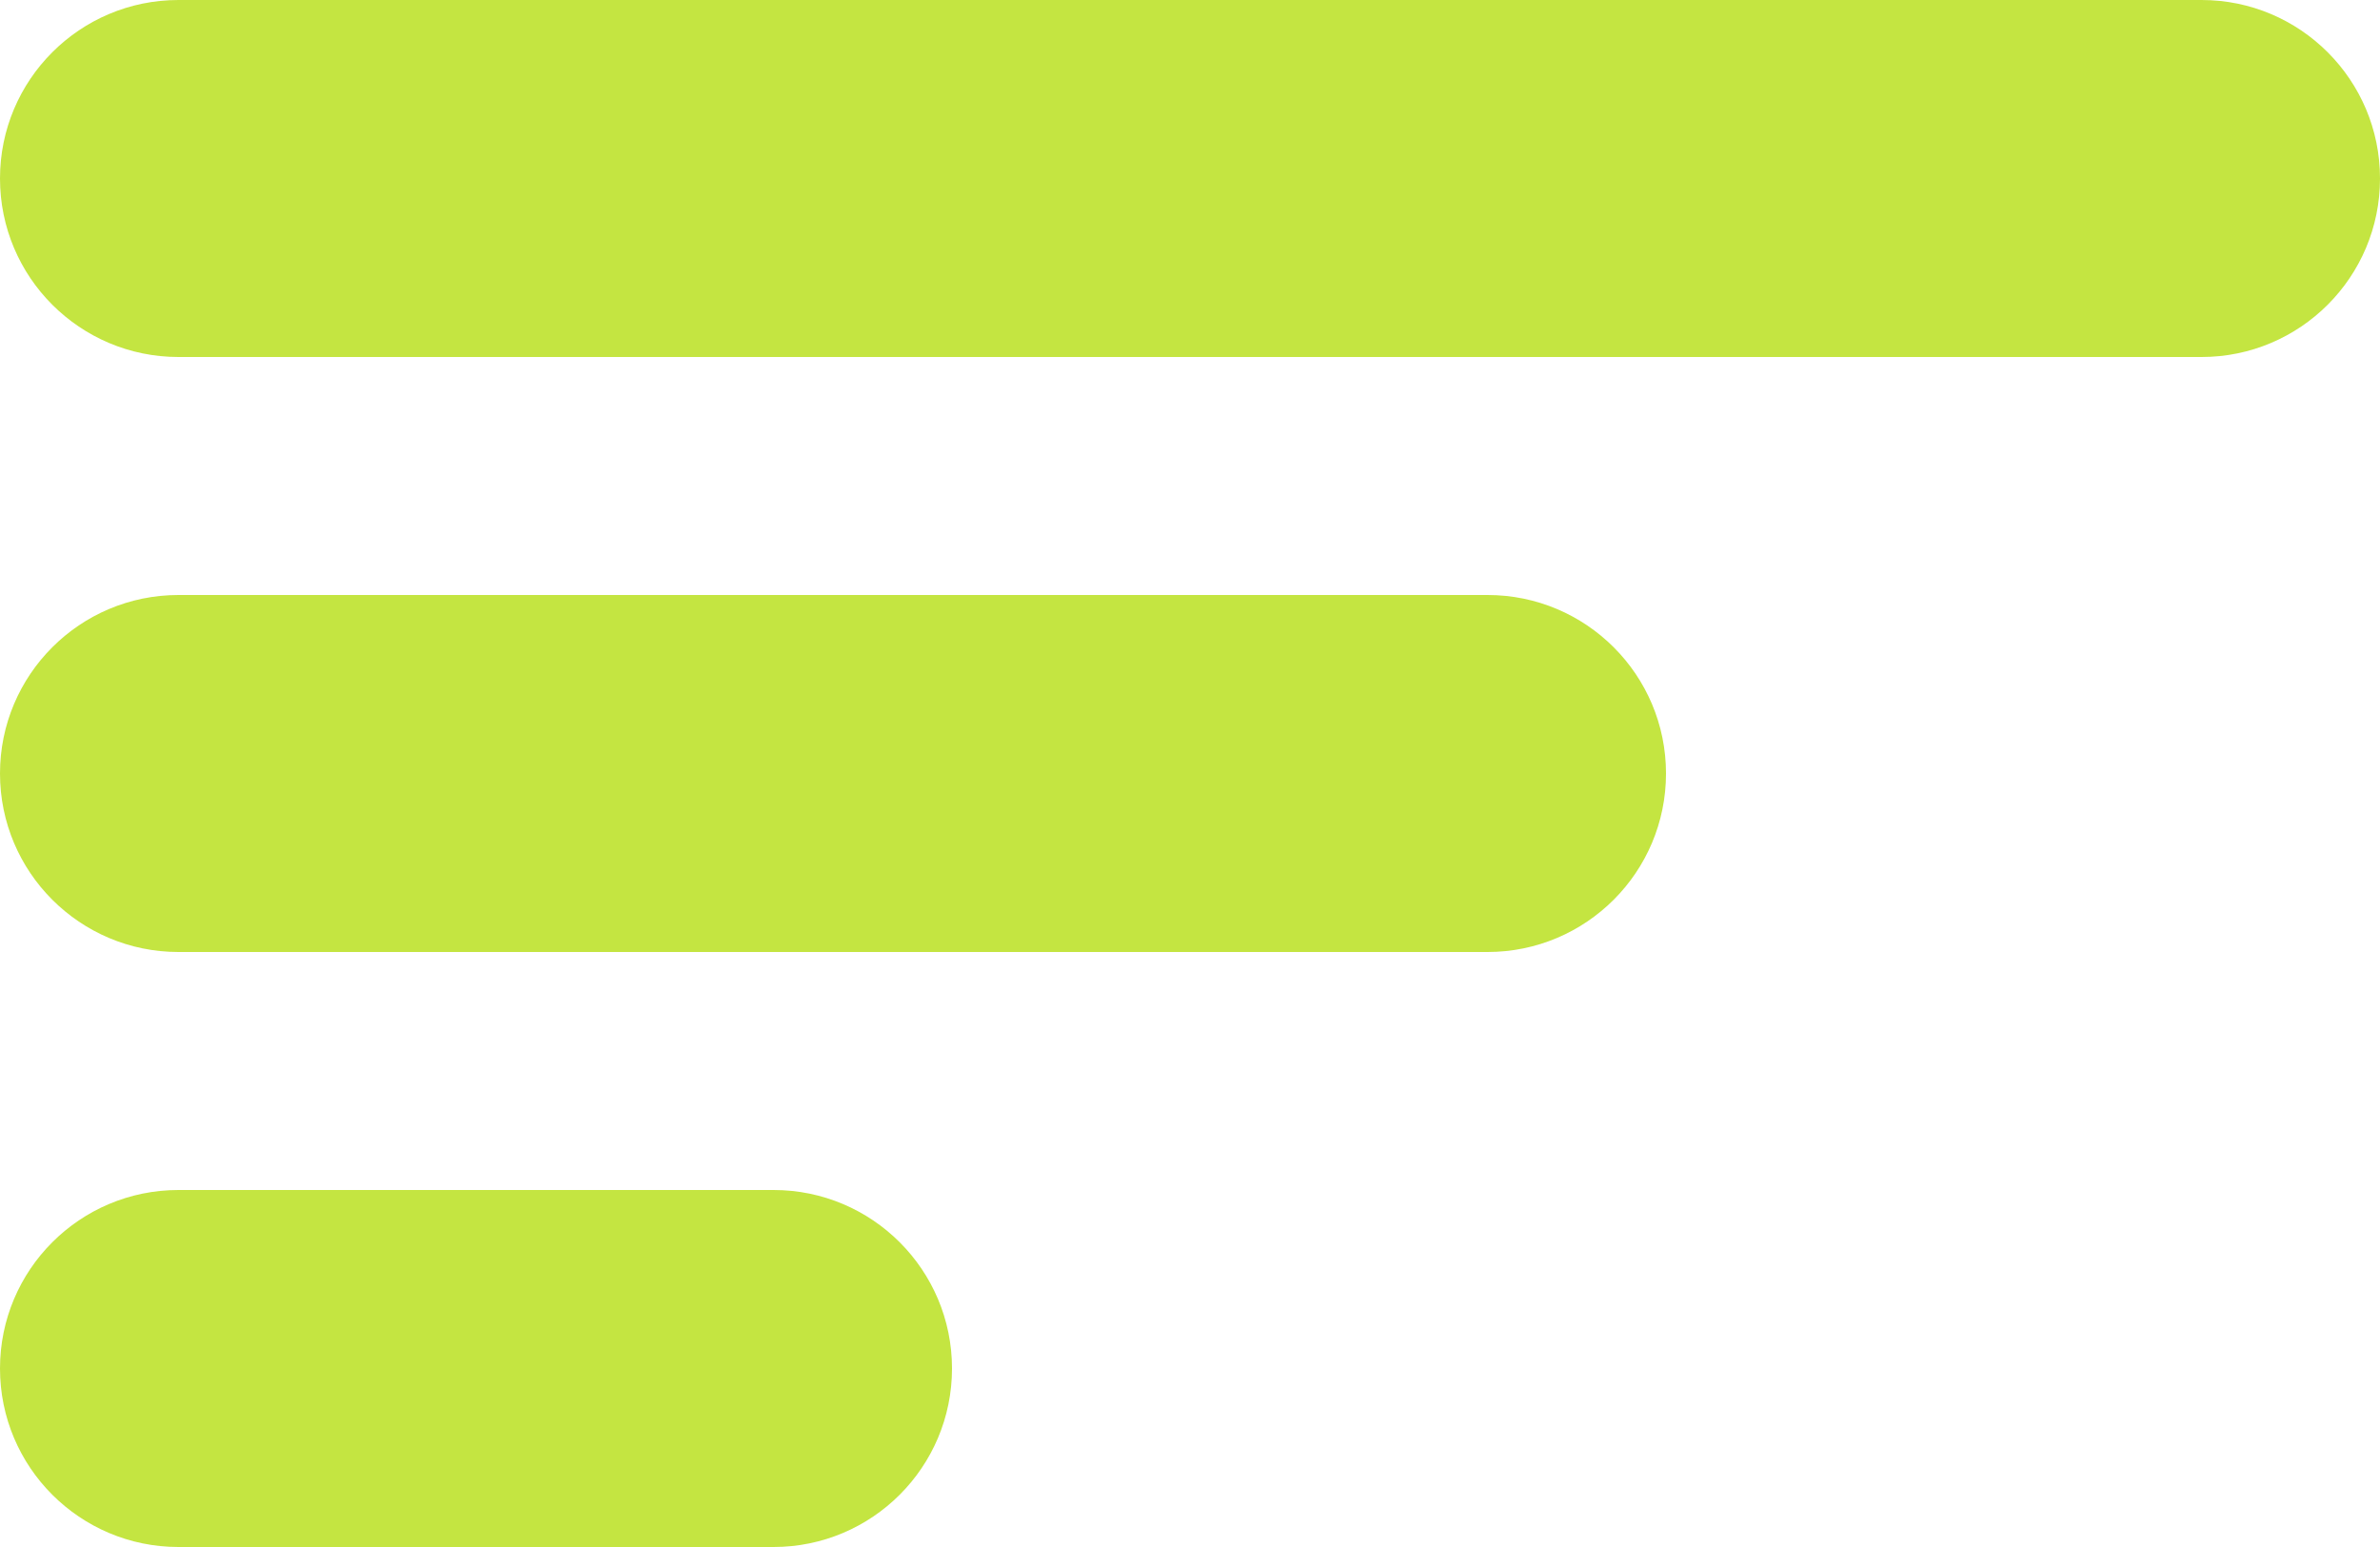
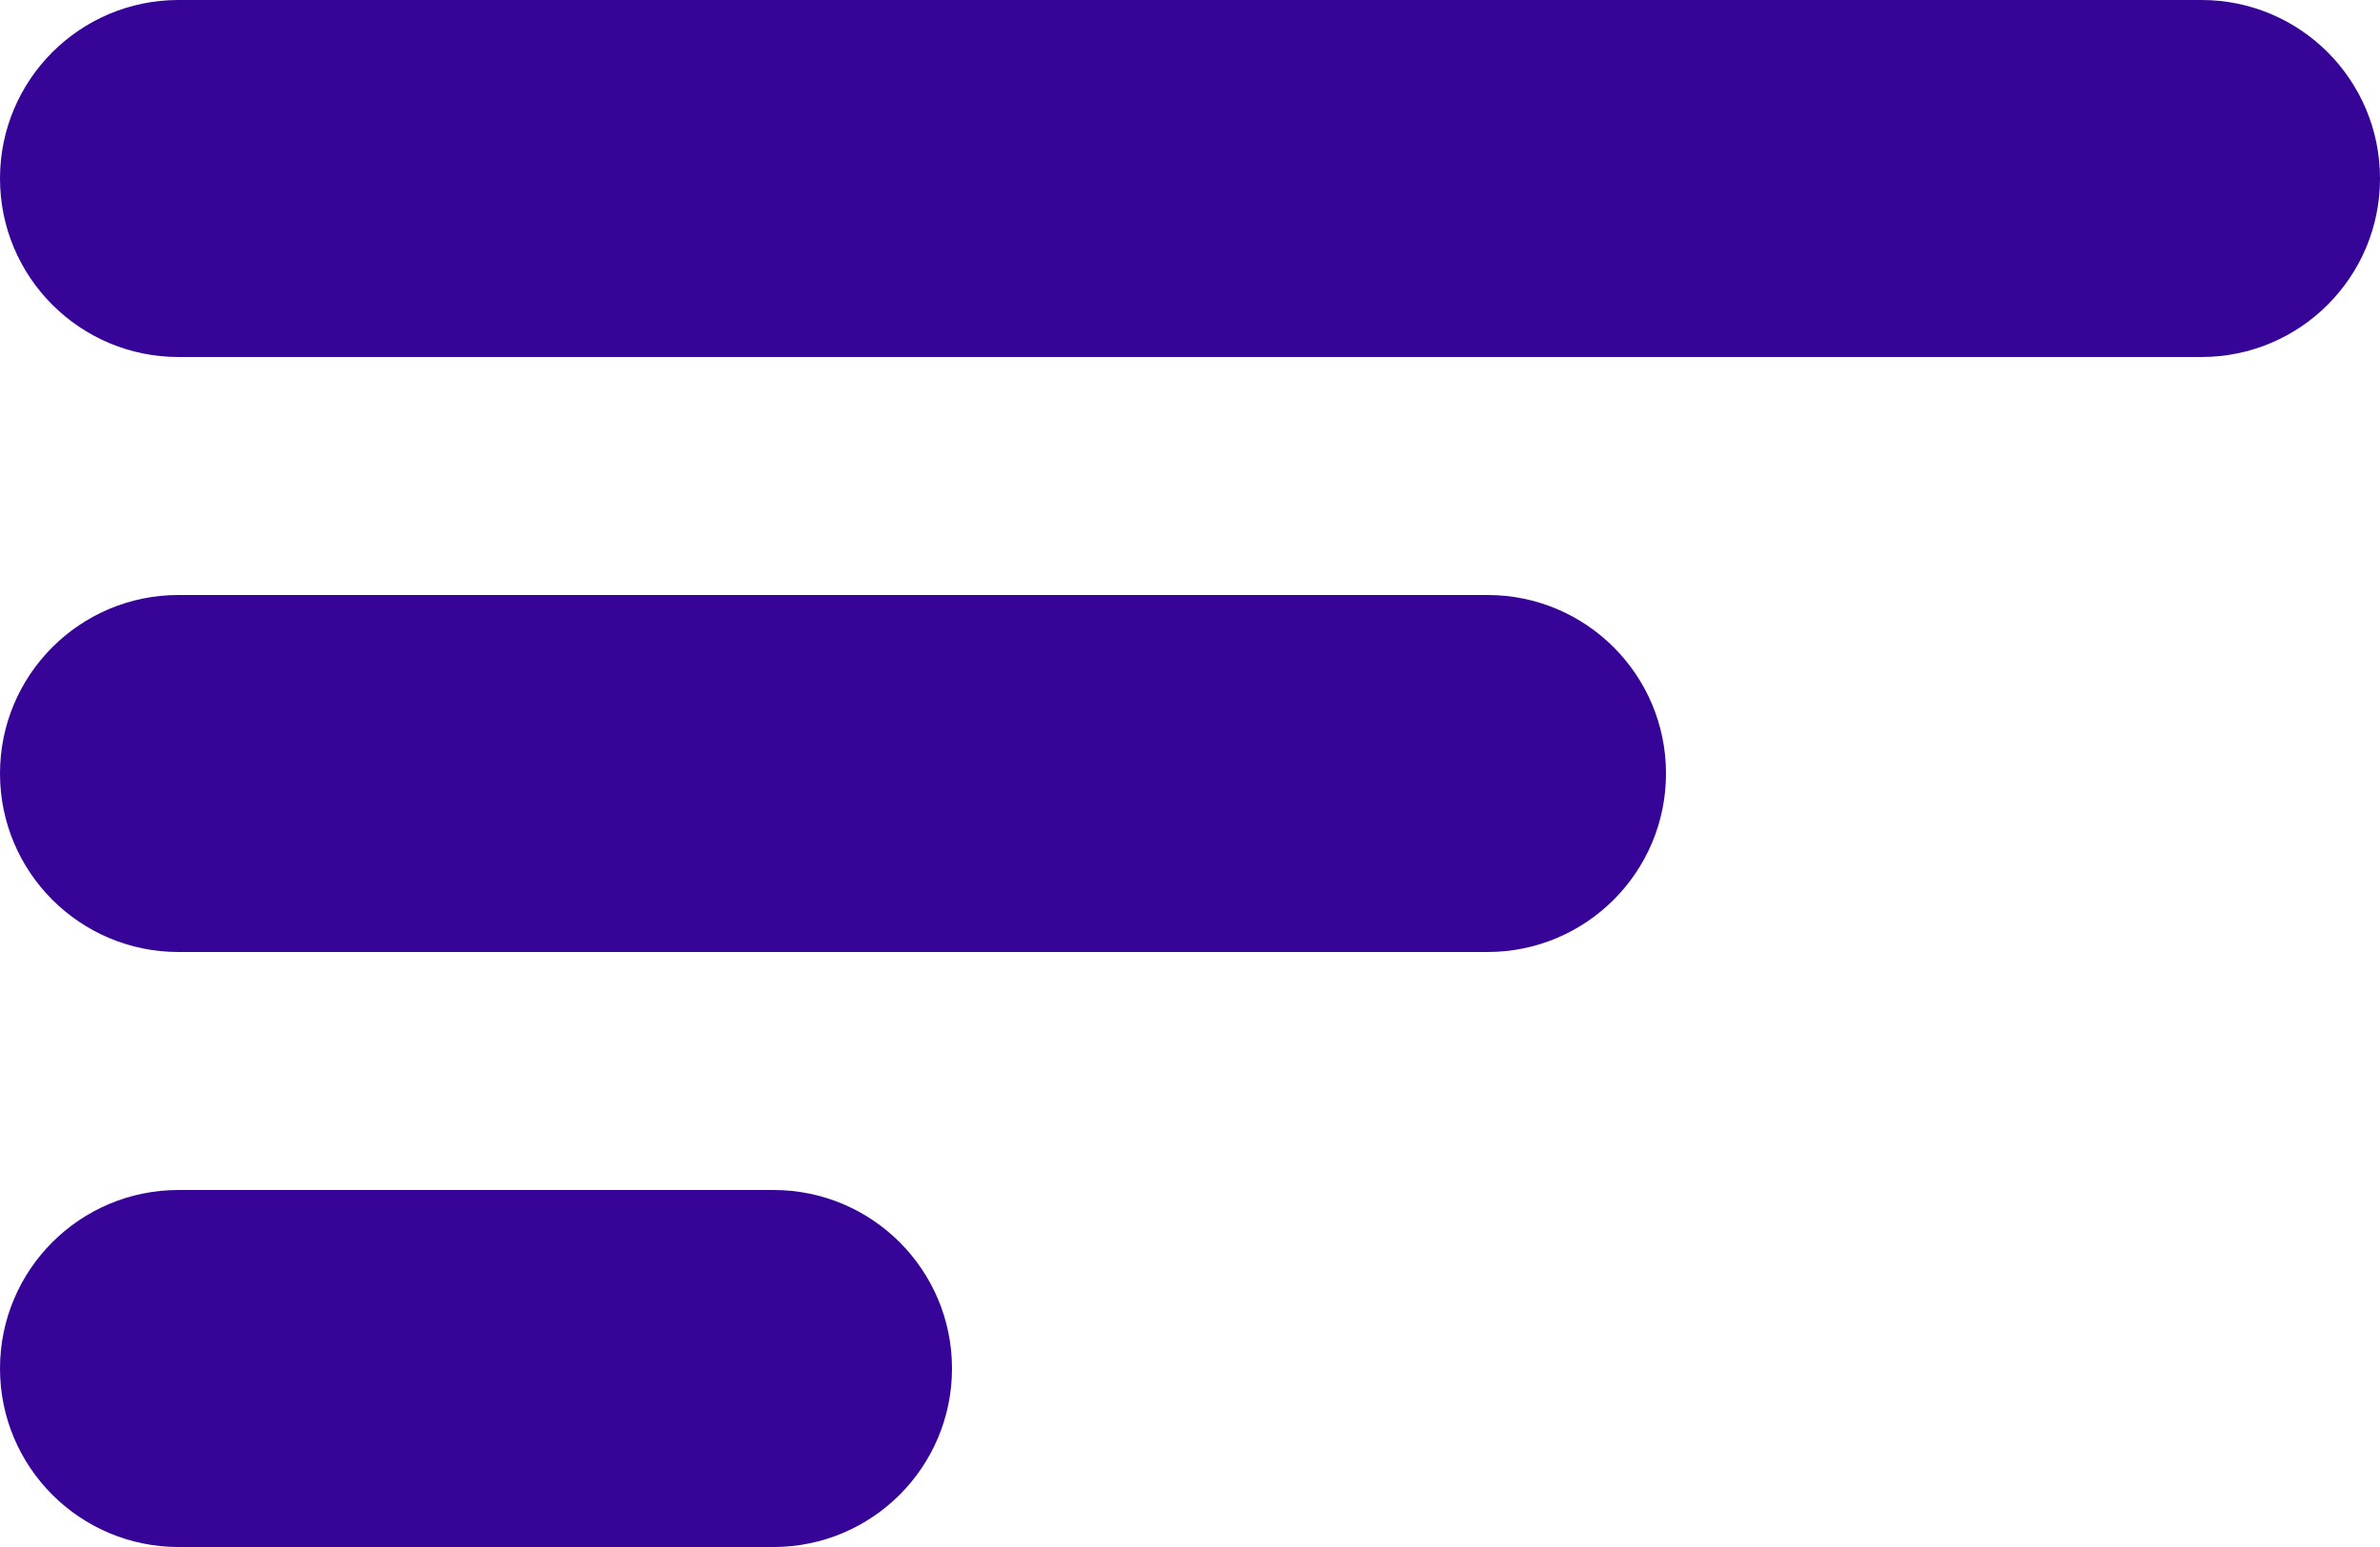
- <svg xmlns="http://www.w3.org/2000/svg" width="20" height="13" viewBox="0 0 20 13" fill="rgb(196, 229, 65)">
+ <svg xmlns="http://www.w3.org/2000/svg" width="20" height="13" viewBox="0 0 20 13" fill="#360598">
  <rect width="20" height="3" rx="1.5" />
  <rect y="5" width="14" height="3" rx="1.5" />
  <rect y="10" width="8" height="3" rx="1.5" />
</svg>
